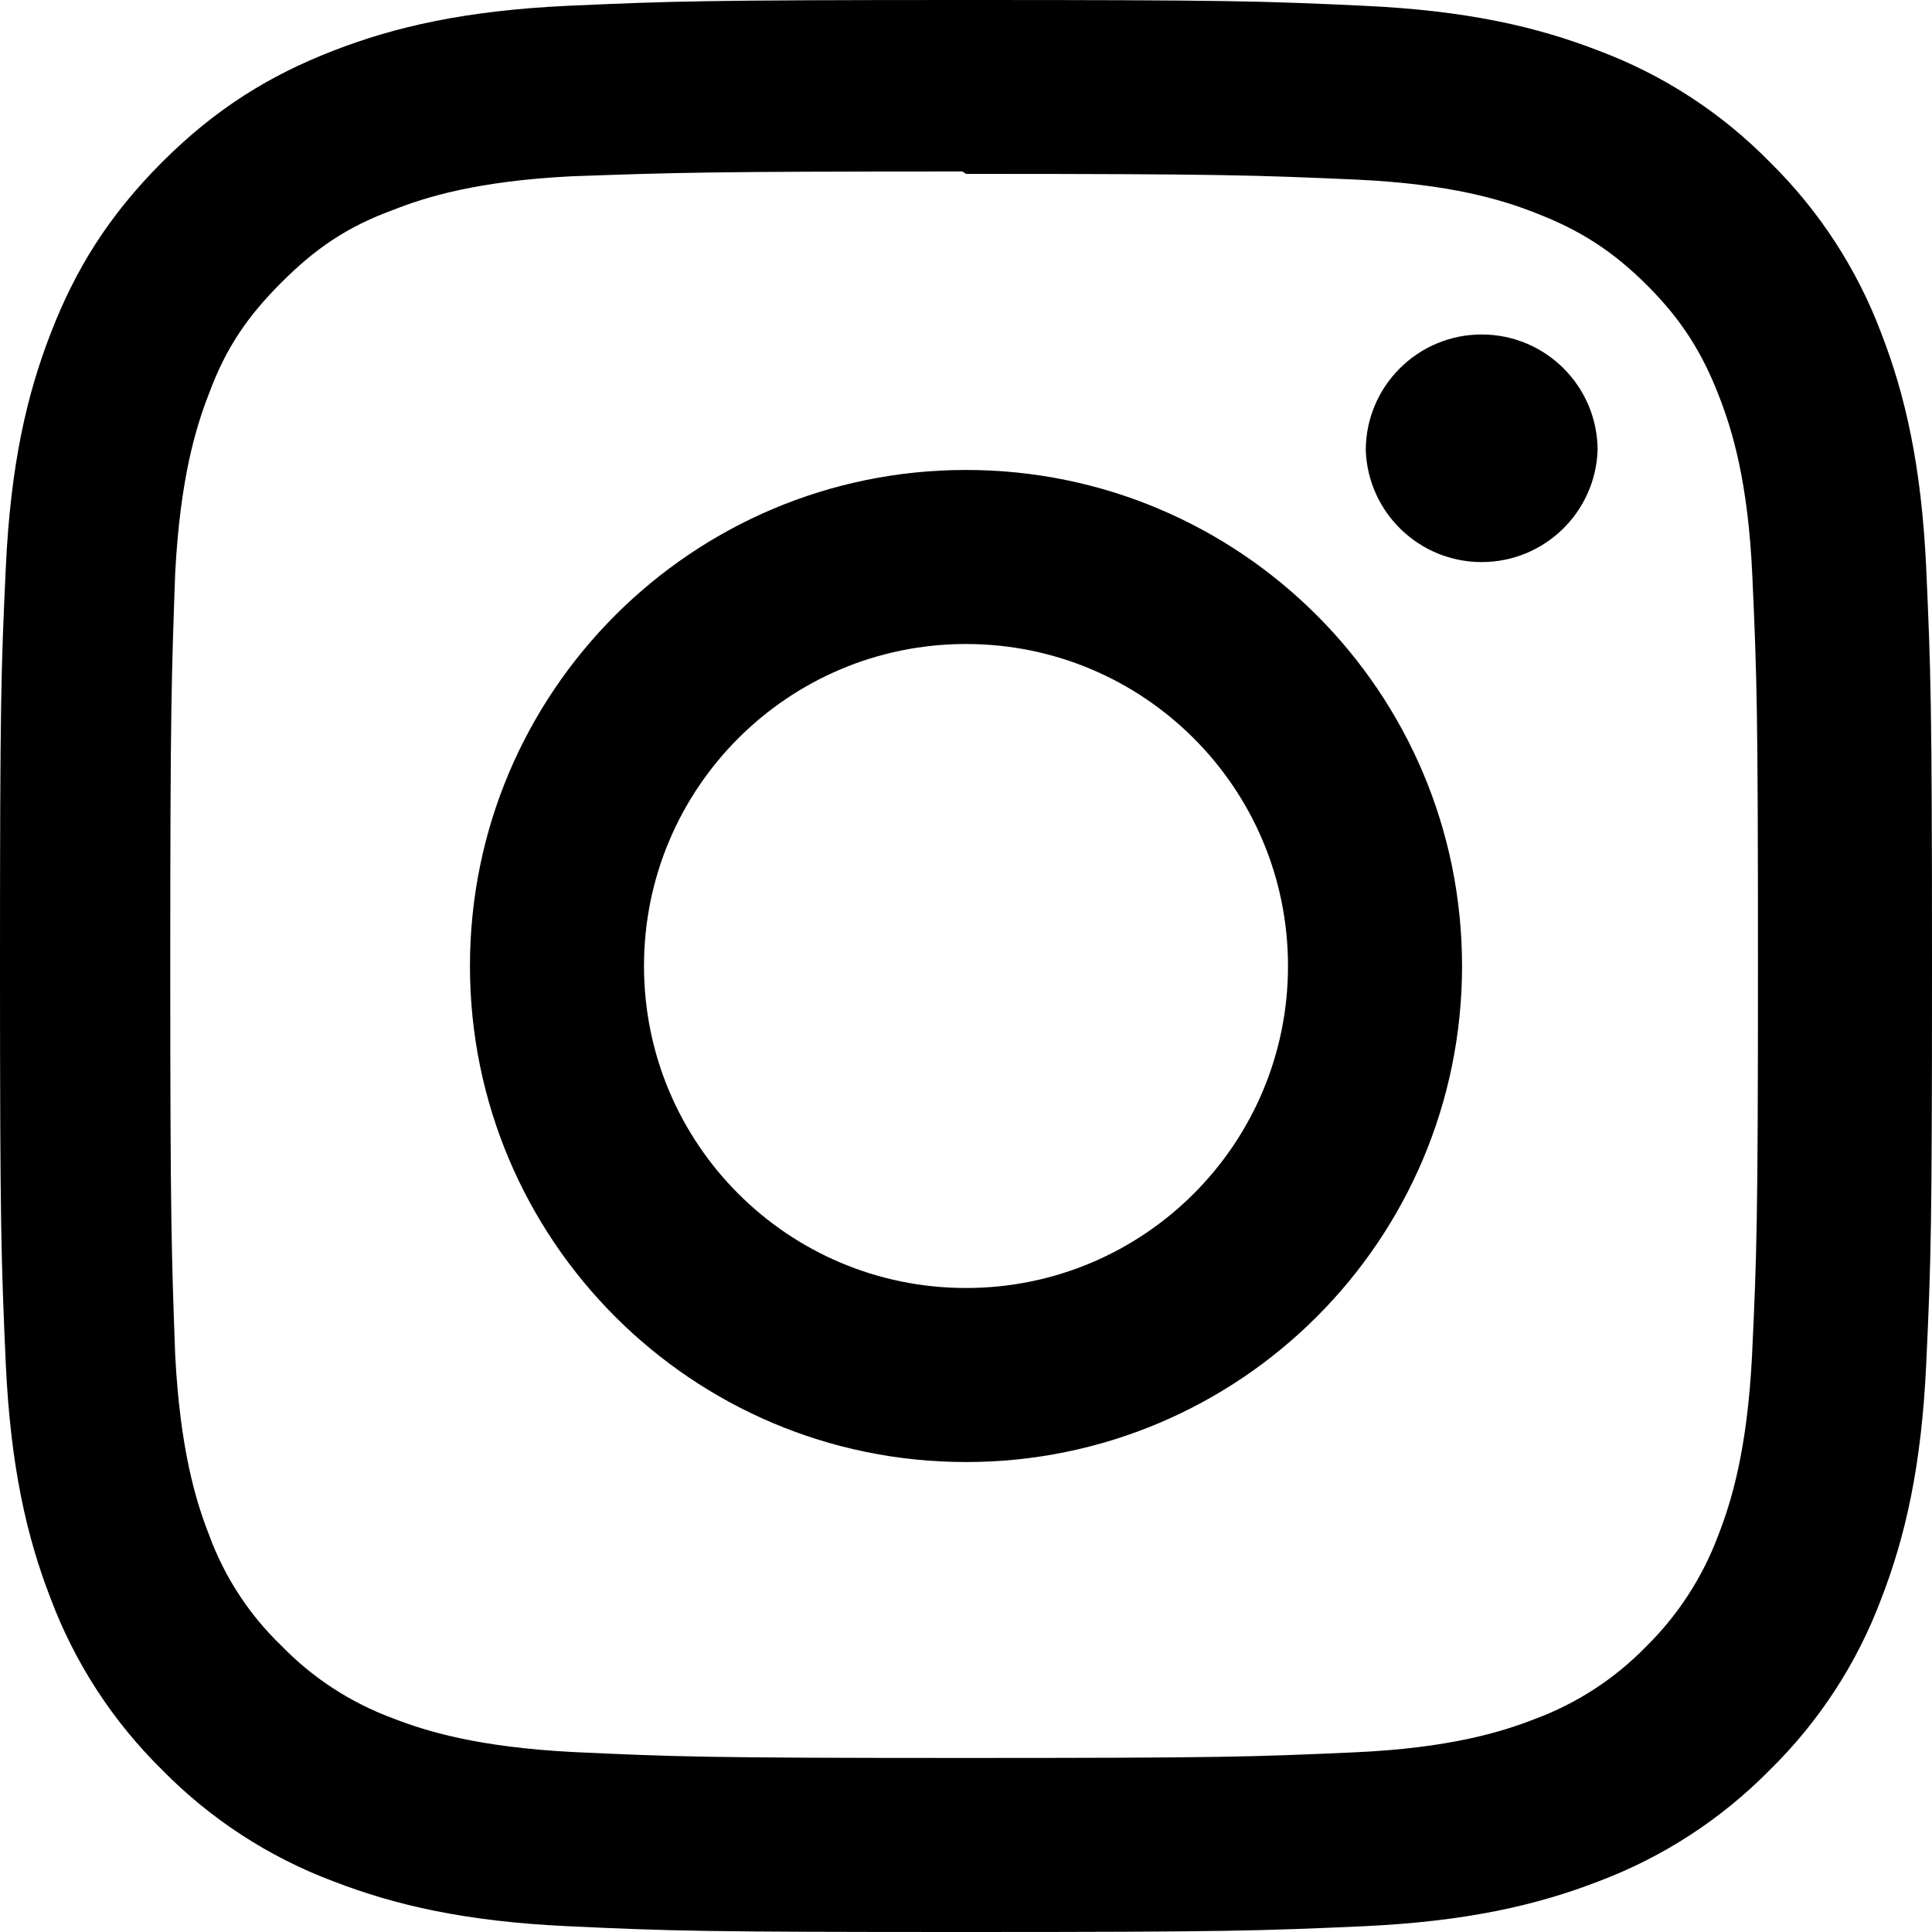
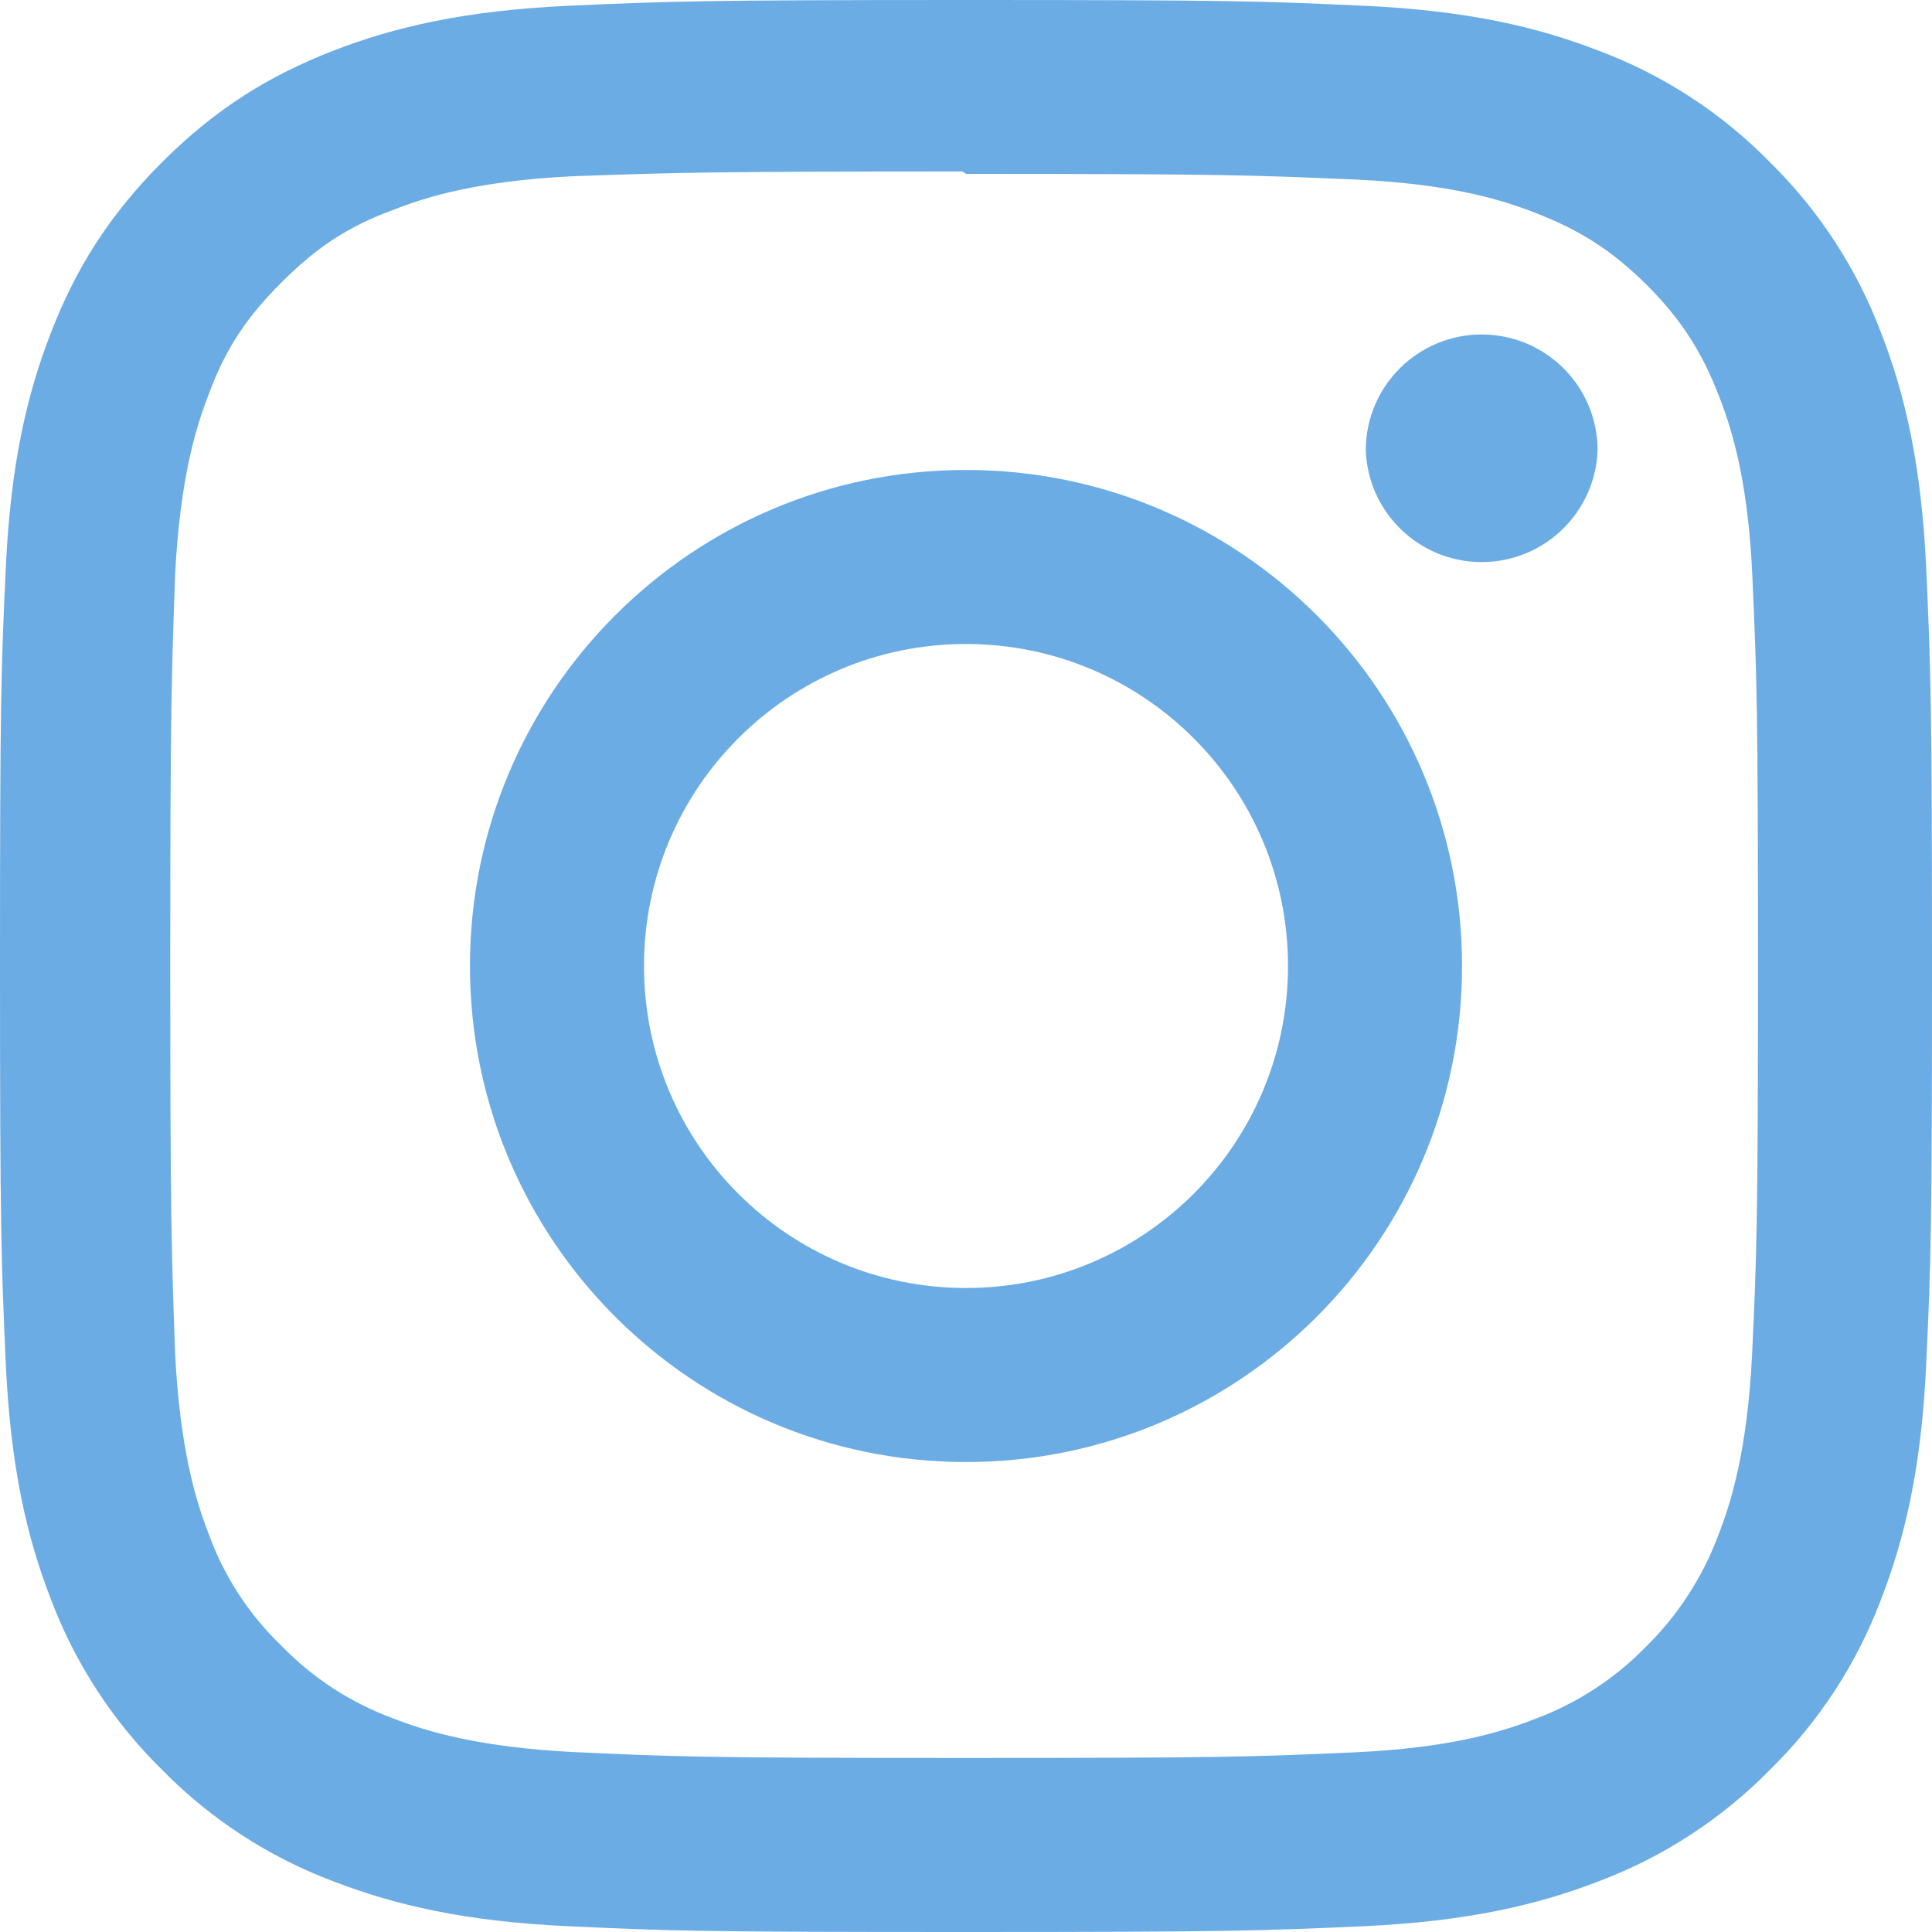
<svg xmlns="http://www.w3.org/2000/svg" width="24px" height="24px" viewBox="0 0 24 24" role="img">
-   <path d="M12 0C8.74 0 8.333.015 7.053.072 5.775.132 4.905.333 4.14.63c-.789.306-1.459.717-2.126 1.384S.935 3.35.63 4.14C.333 4.905.131 5.775.072 7.053.012 8.333 0 8.74 0 12s.015 3.667.072 4.947c.06 1.277.261 2.148.558 2.913a5.885 5.885 0 0 0 1.384 2.126A5.868 5.868 0 0 0 4.14 23.37c.766.296 1.636.499 2.913.558C8.333 23.988 8.74 24 12 24s3.667-.015 4.947-.072c1.277-.06 2.148-.262 2.913-.558a5.898 5.898 0 0 0 2.126-1.384 5.86 5.86 0 0 0 1.384-2.126c.296-.765.499-1.636.558-2.913.06-1.28.072-1.687.072-4.947s-.015-3.667-.072-4.947c-.06-1.277-.262-2.149-.558-2.913a5.89 5.89 0 0 0-1.384-2.126A5.847 5.847 0 0 0 19.86.63c-.765-.297-1.636-.499-2.913-.558C15.667.012 15.26 0 12 0zm0 2.16c3.203 0 3.585.016 4.85.071 1.17.055 1.805.249 2.227.415.562.217.96.477 1.382.896.419.42.679.819.896 1.381.164.422.36 1.057.413 2.227.057 1.266.07 1.646.07 4.85s-.015 3.585-.074 4.85c-.061 1.17-.256 1.805-.421 2.227a3.81 3.81 0 0 1-.899 1.382 3.744 3.744 0 0 1-1.38.896c-.42.164-1.065.36-2.235.413-1.274.057-1.649.07-4.859.07-3.211 0-3.586-.015-4.859-.074-1.171-.061-1.816-.256-2.236-.421a3.716 3.716 0 0 1-1.379-.899 3.644 3.644 0 0 1-.9-1.38c-.165-.42-.359-1.065-.42-2.235-.045-1.26-.061-1.649-.061-4.844 0-3.196.016-3.586.061-4.861.061-1.17.255-1.814.42-2.234.21-.57.479-.96.9-1.381.419-.419.81-.689 1.379-.898.42-.166 1.051-.361 2.221-.421 1.275-.045 1.65-.06 4.859-.06l.045.03zm0 3.678a6.162 6.162 0 1 0 0 12.324 6.162 6.162 0 1 0 0-12.324zM12 16c-2.21 0-4-1.79-4-4s1.79-4 4-4 4 1.79 4 4-1.79 4-4 4zm7.846-10.405a1.441 1.441 0 0 1-2.88 0 1.44 1.44 0 0 1 2.88 0z" />
+   <path style="fill:#6cace4;" d="M12 0C8.74 0 8.333.015 7.053.072 5.775.132 4.905.333 4.14.63c-.789.306-1.459.717-2.126 1.384S.935 3.35.63 4.14C.333 4.905.131 5.775.072 7.053.012 8.333 0 8.74 0 12s.015 3.667.072 4.947c.06 1.277.261 2.148.558 2.913a5.885 5.885 0 0 0 1.384 2.126A5.868 5.868 0 0 0 4.14 23.37c.766.296 1.636.499 2.913.558C8.333 23.988 8.74 24 12 24s3.667-.015 4.947-.072c1.277-.06 2.148-.262 2.913-.558a5.898 5.898 0 0 0 2.126-1.384 5.86 5.86 0 0 0 1.384-2.126c.296-.765.499-1.636.558-2.913.06-1.28.072-1.687.072-4.947s-.015-3.667-.072-4.947c-.06-1.277-.262-2.149-.558-2.913a5.89 5.89 0 0 0-1.384-2.126A5.847 5.847 0 0 0 19.86.63c-.765-.297-1.636-.499-2.913-.558C15.667.012 15.26 0 12 0zm0 2.16c3.203 0 3.585.016 4.85.071 1.17.055 1.805.249 2.227.415.562.217.96.477 1.382.896.419.42.679.819.896 1.381.164.422.36 1.057.413 2.227.057 1.266.07 1.646.07 4.85s-.015 3.585-.074 4.85c-.061 1.17-.256 1.805-.421 2.227a3.81 3.81 0 0 1-.899 1.382 3.744 3.744 0 0 1-1.38.896c-.42.164-1.065.36-2.235.413-1.274.057-1.649.07-4.859.07-3.211 0-3.586-.015-4.859-.074-1.171-.061-1.816-.256-2.236-.421a3.716 3.716 0 0 1-1.379-.899 3.644 3.644 0 0 1-.9-1.38c-.165-.42-.359-1.065-.42-2.235-.045-1.26-.061-1.649-.061-4.844 0-3.196.016-3.586.061-4.861.061-1.17.255-1.814.42-2.234.21-.57.479-.96.9-1.381.419-.419.81-.689 1.379-.898.42-.166 1.051-.361 2.221-.421 1.275-.045 1.65-.06 4.859-.06l.045.03zm0 3.678a6.162 6.162 0 1 0 0 12.324 6.162 6.162 0 1 0 0-12.324zM12 16c-2.21 0-4-1.79-4-4s1.79-4 4-4 4 1.79 4 4-1.79 4-4 4zm7.846-10.405a1.441 1.441 0 0 1-2.88 0 1.44 1.44 0 0 1 2.88 0z" />
</svg>
